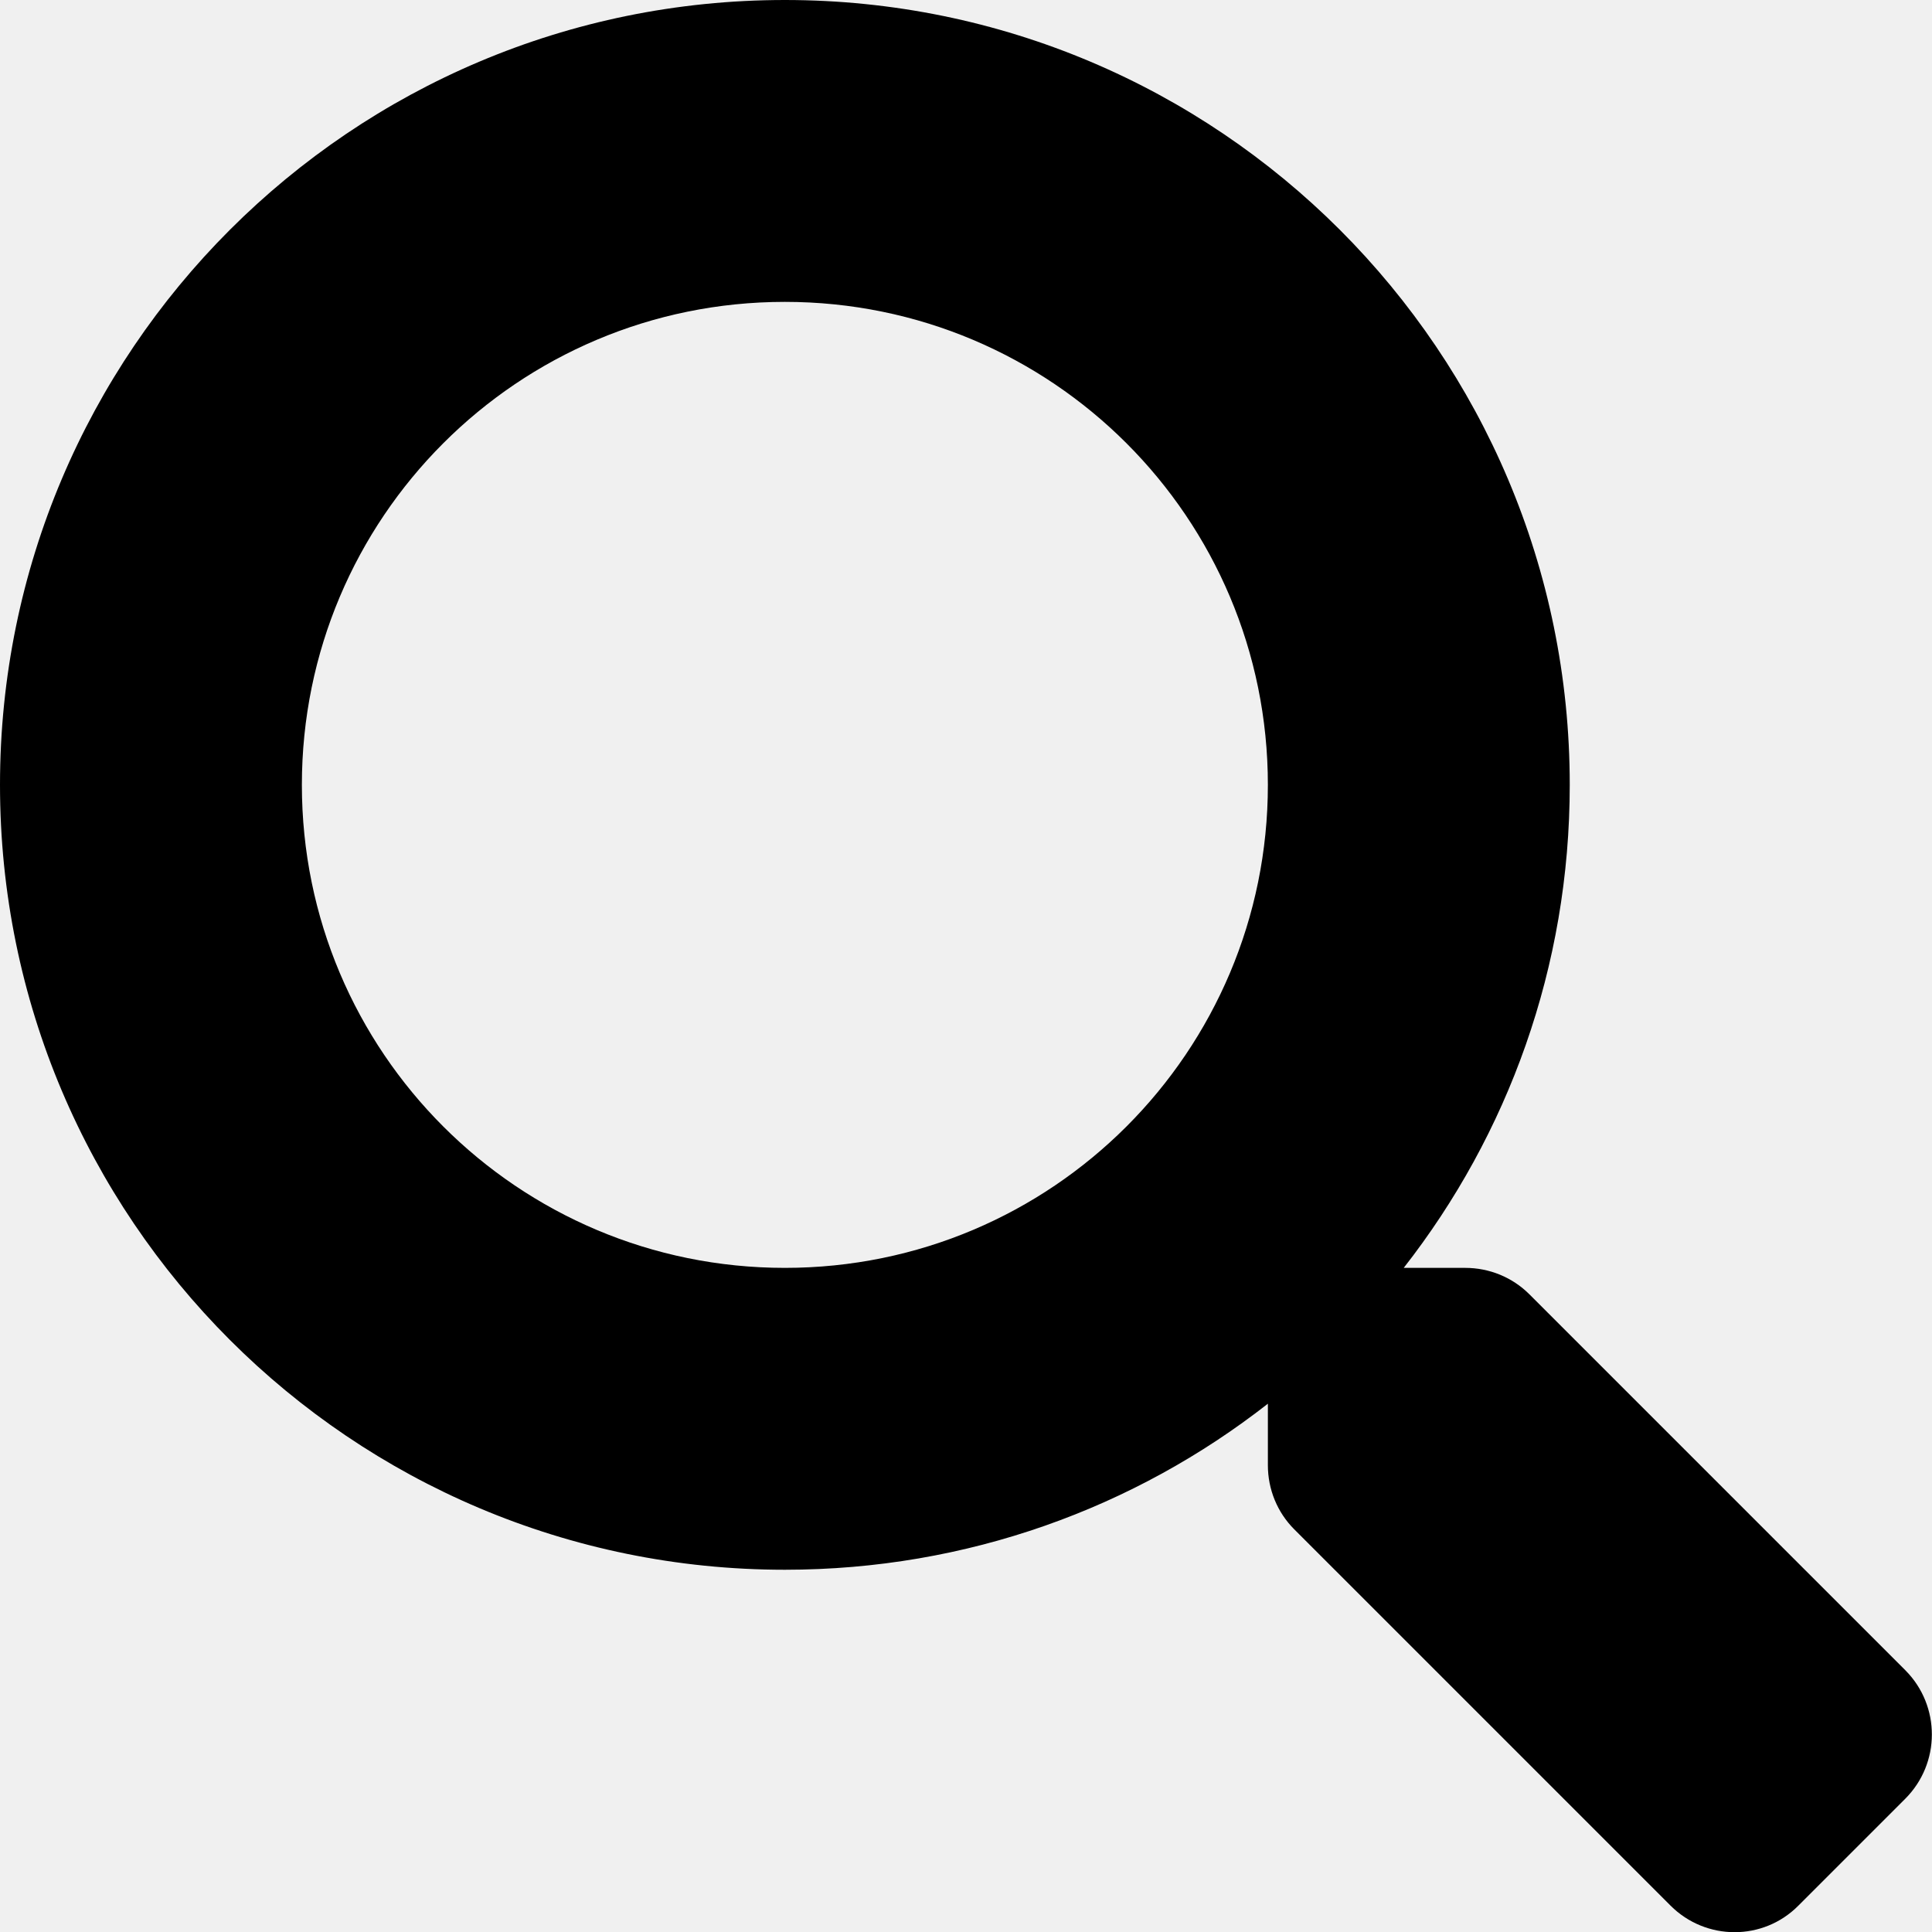
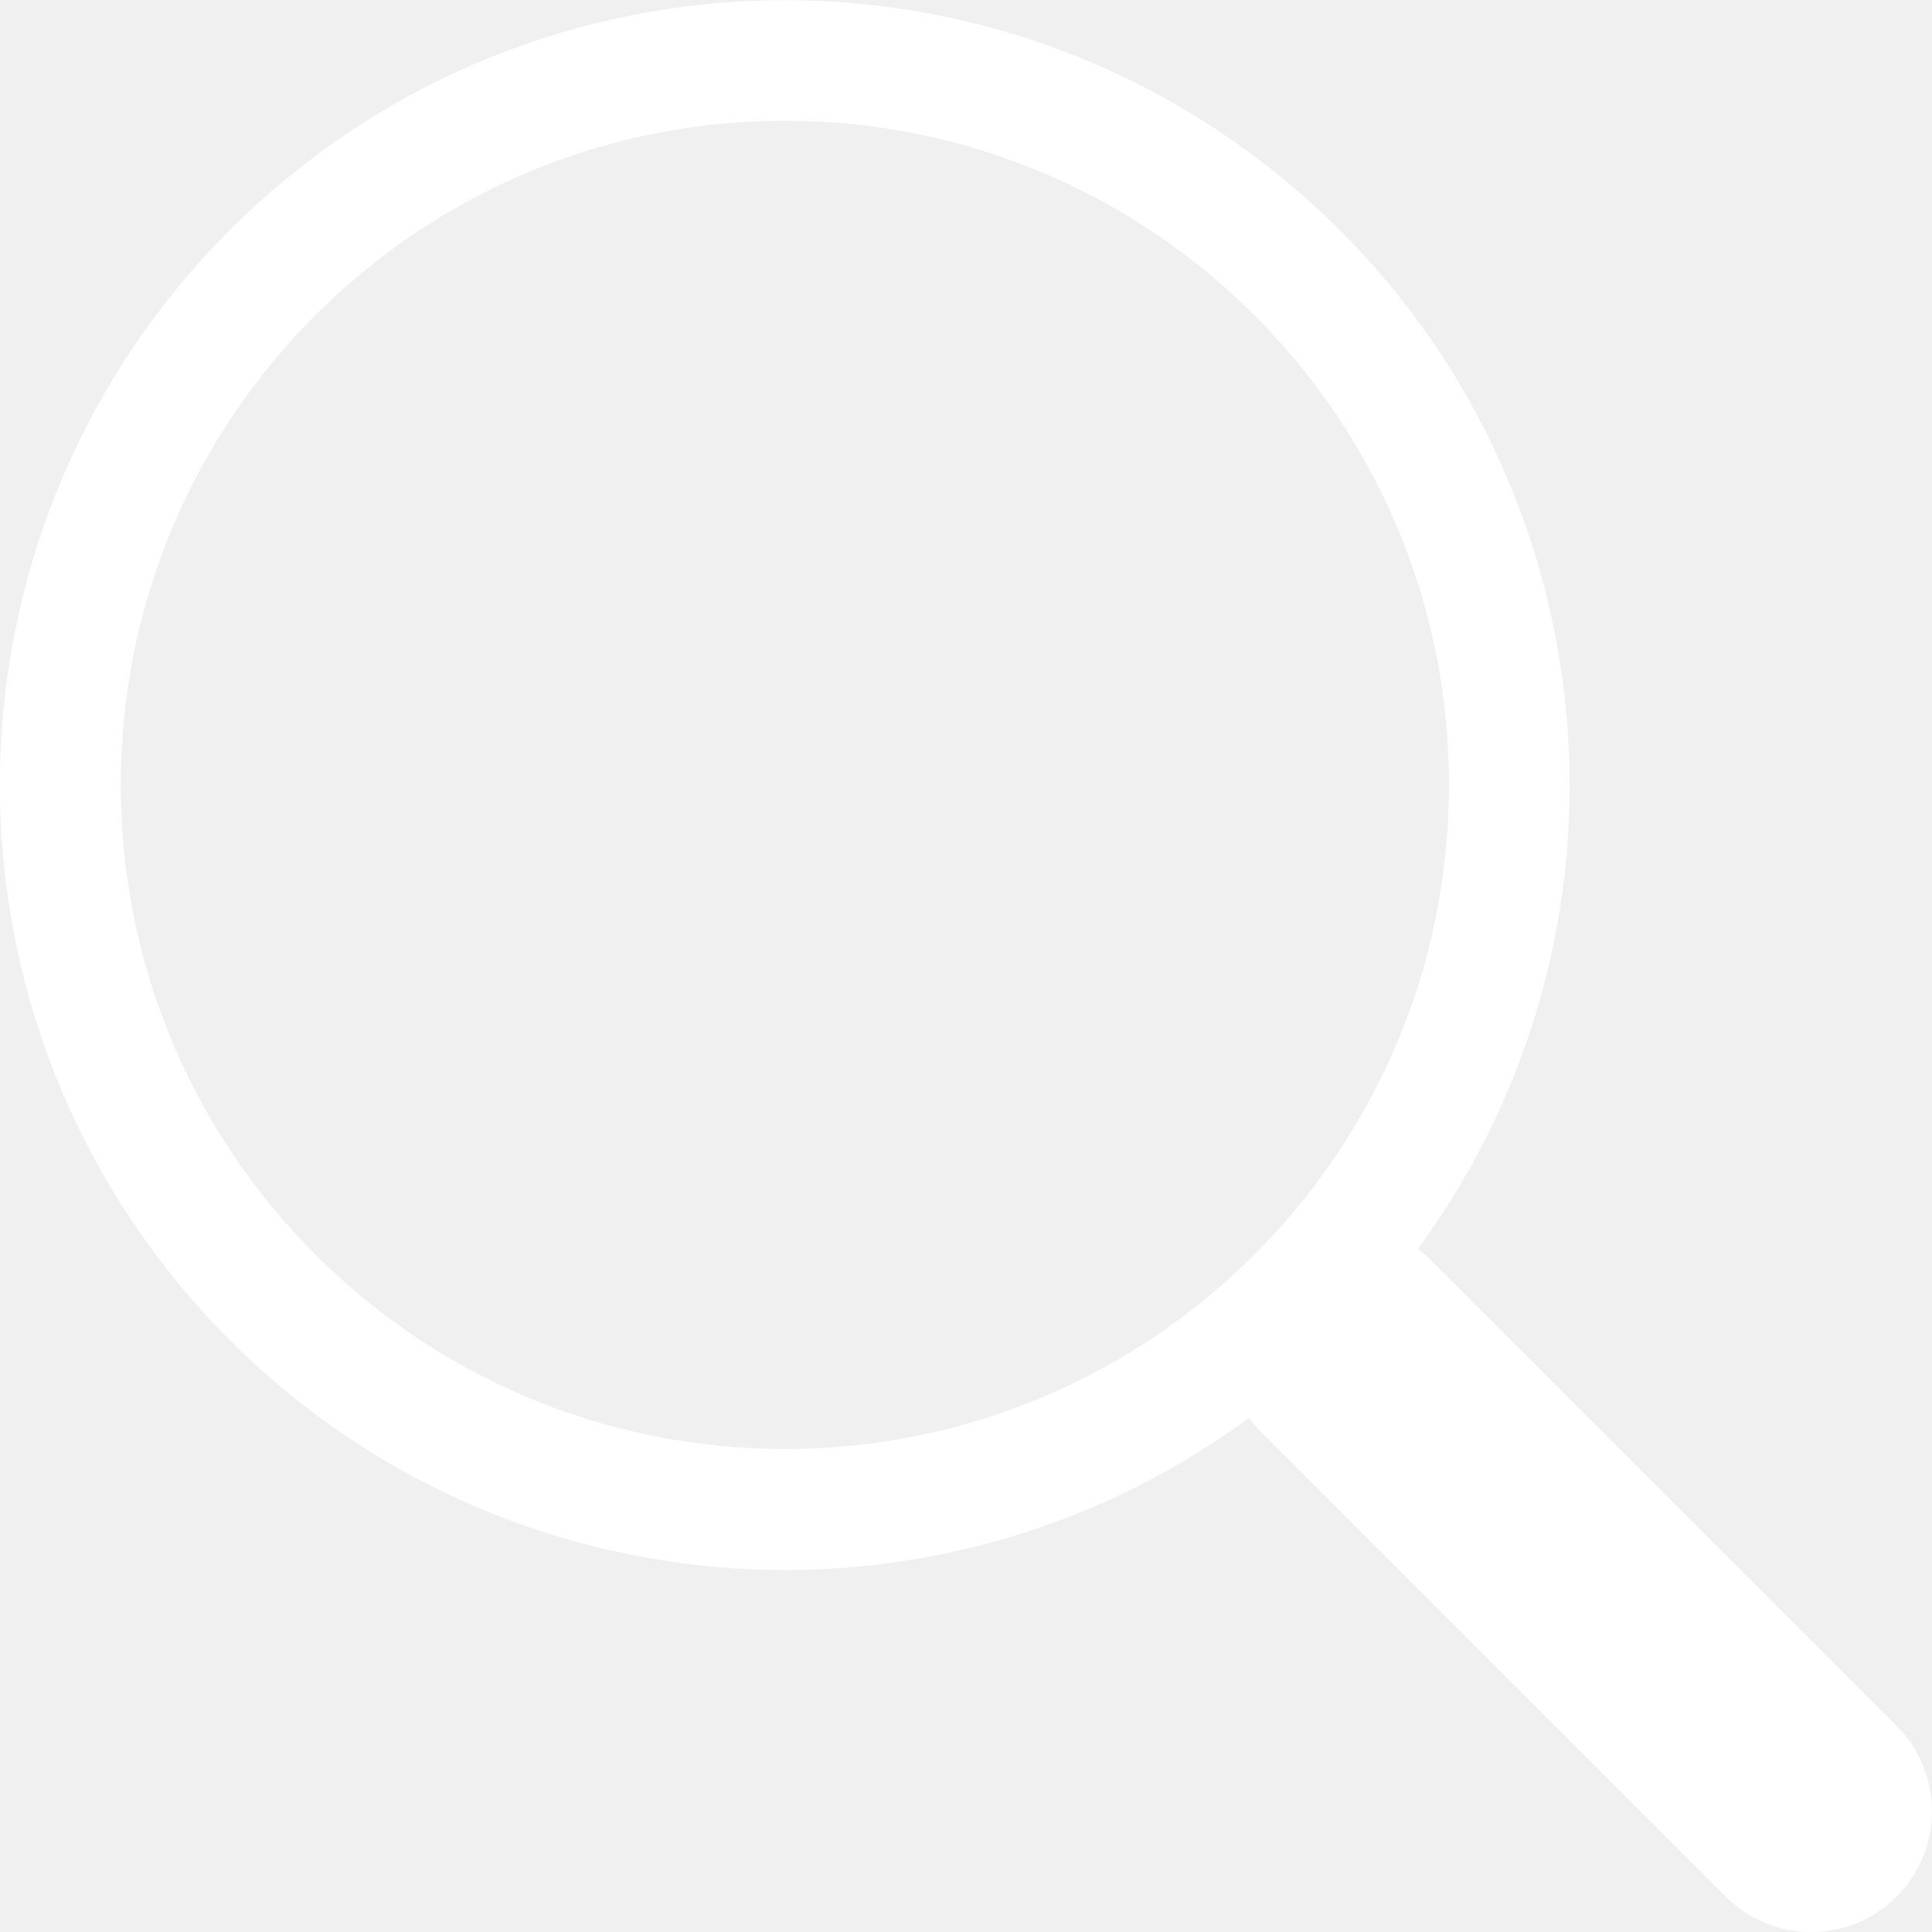
- <svg xmlns="http://www.w3.org/2000/svg" viewBox="0 0 512 512">
-   <path d="M505 442.7L405.3 343c-4.5-4.5-10.6-7-17-7H372c27.6-35.3 44-79.7 44-128C416 93.1 322.9 0 208 0S0 93.1 0 208s93.1 208 208 208c48.3 0 92.7-16.4 128-44v16.3c0 6.4 2.5 12.5 7 17l99.7 99.7c9.4 9.4 24.6 9.4 33.9 0l28.3-28.3c9.4-9.4 9.4-24.6.1-34zM208 336c-70.7 0-128-57.2-128-128 0-70.7 57.2-128 128-128 70.7 0 128 57.2 128 128 0 70.7-57.2 128-128 128z" />
+ <svg xmlns="http://www.w3.org/2000/svg" style="color: white" width="16" height="16" fill="currentColor" class="bi bi-search" viewBox="0 0 16 16">
+   <path d="M11.742 10.344a6.5 6.5 0 1 0-1.397 1.398h-.001c.03.04.062.078.098.115l3.85 3.85a1 1 0 0 0 1.415-1.414l-3.85-3.85a1.007 1.007 0 0 0-.115-.1zM12 6.5a5.5 5.5 0 1 1-11 0 5.5 5.5 0 0 1 11 0z" fill="white" />
</svg>
